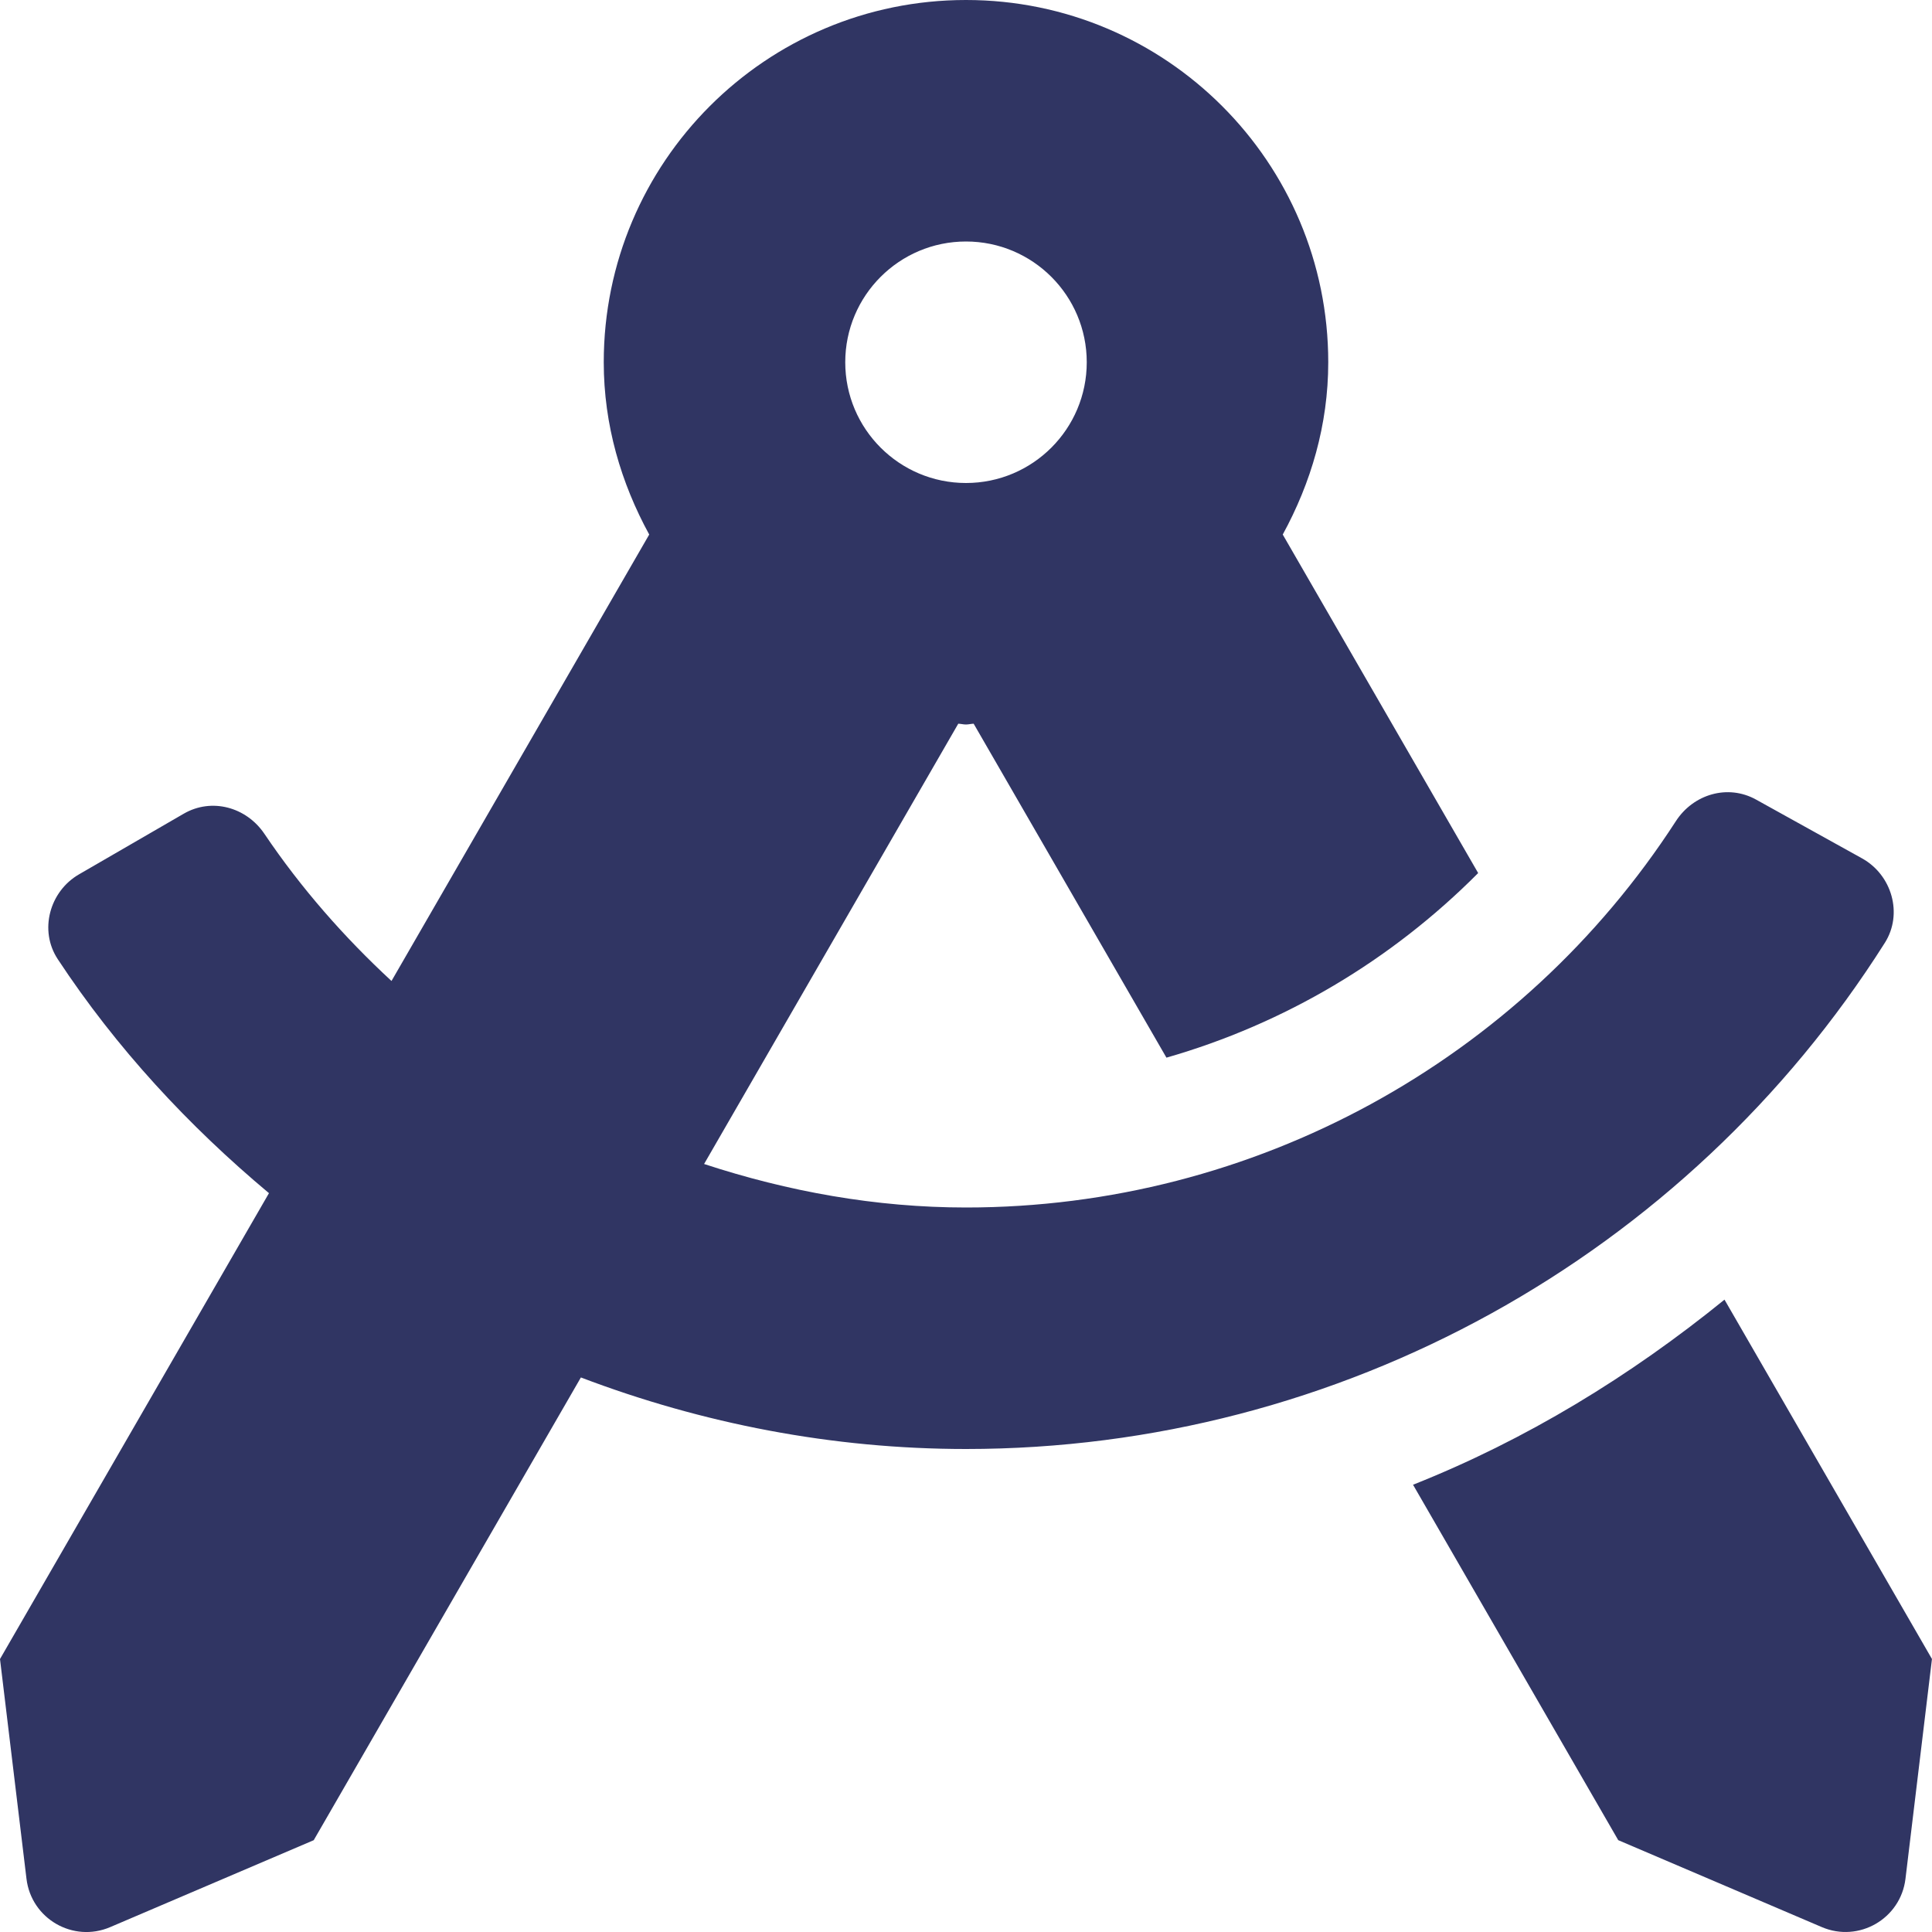
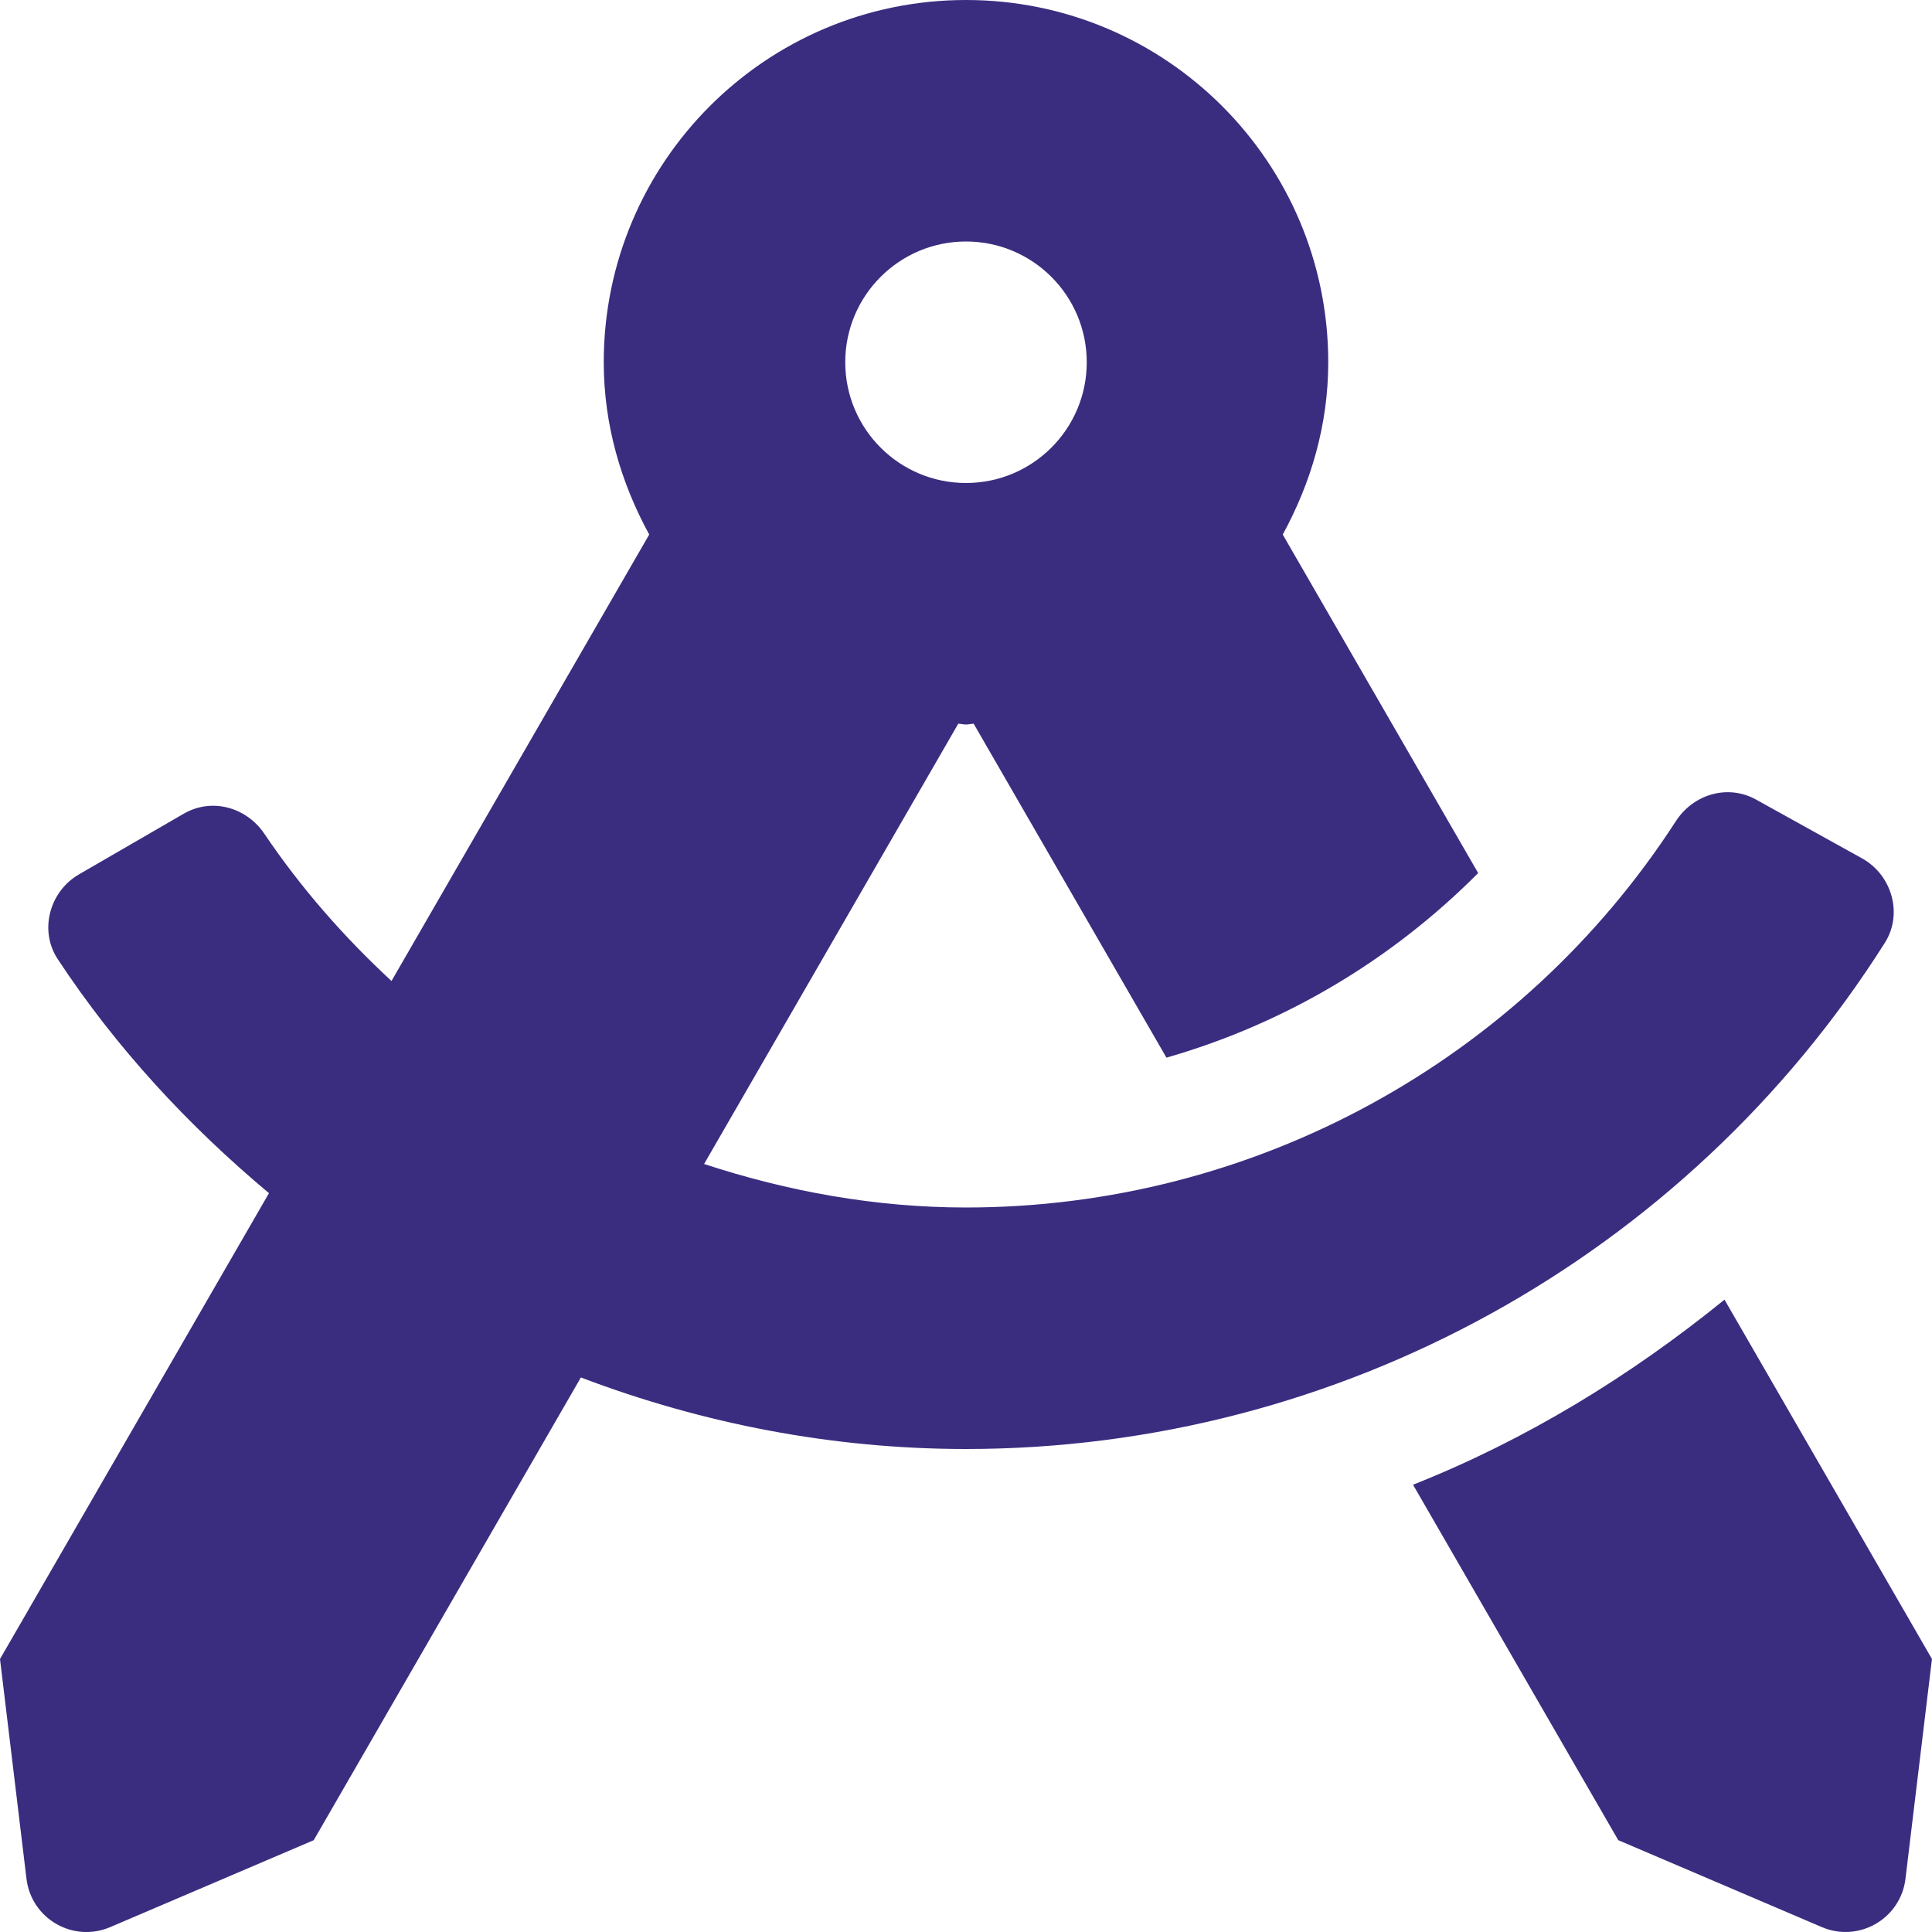
<svg xmlns="http://www.w3.org/2000/svg" viewBox="0 0 512 512">
-   <path d="M457.01 344.42c-25.05 20.33-52.63 37.18-82.54 49.05l54.38 94.19 53.95 23.04c9.81 4.19 20.89-2.21 22.17-12.8l7.02-58.25-54.98-95.23zm42.49-94.56c4.86-7.67 1.89-17.99-6.05-22.39l-28.07-15.57c-7.48-4.15-16.61-1.46-21.26 5.72C403.01 281.15 332.25 320 256 320c-23.93 0-47.23-4.25-69.41-11.53l67.36-116.68c.7.02 1.34.21 2.04.21s1.35-.19 2.04-.21l51.09 88.5c31.23-8.96 59.56-25.75 82.61-48.92l-51.79-89.71C347.39 128.03 352 112.63 352 96c0-53.02-42.98-96-96-96s-96 42.98-96 96c0 16.63 4.61 32.03 12.05 45.66l-68.3 118.31c-12.55-11.61-23.96-24.59-33.68-39-4.79-7.1-13.97-9.62-21.38-5.33l-27.75 16.07c-7.85 4.54-10.63 14.9-5.64 22.47 15.57 23.64 34.69 44.21 55.98 62.02L0 439.66l7.02 58.25c1.28 10.59 12.36 16.99 22.17 12.8l53.95-23.04 70.8-122.63C186.13 377.28 220.62 384 256 384c99.05 0 190.88-51.01 243.5-134.14zM256 64c17.67 0 32 14.33 32 32s-14.33 32-32 32-32-14.33-32-32 14.33-32 32-32z" fill="#303563" />
+   <path d="M457.01 344.42c-25.05 20.33-52.63 37.18-82.54 49.05l54.38 94.19 53.95 23.04c9.81 4.19 20.89-2.21 22.17-12.8l7.02-58.25-54.98-95.23zm42.49-94.56c4.86-7.67 1.89-17.99-6.05-22.39l-28.07-15.57c-7.48-4.15-16.61-1.46-21.26 5.72C403.01 281.15 332.25 320 256 320c-23.93 0-47.23-4.25-69.41-11.53l67.36-116.68c.7.02 1.34.21 2.04.21s1.35-.19 2.04-.21l51.09 88.5c31.23-8.96 59.56-25.75 82.61-48.92l-51.79-89.71C347.39 128.03 352 112.63 352 96c0-53.02-42.98-96-96-96s-96 42.98-96 96c0 16.63 4.61 32.03 12.05 45.66l-68.3 118.31c-12.55-11.61-23.96-24.59-33.68-39-4.79-7.1-13.97-9.62-21.38-5.33l-27.75 16.07c-7.85 4.54-10.63 14.9-5.64 22.47 15.57 23.64 34.69 44.21 55.98 62.02L0 439.66l7.02 58.25c1.28 10.59 12.36 16.99 22.17 12.8l53.95-23.04 70.8-122.63C186.13 377.28 220.62 384 256 384c99.05 0 190.88-51.01 243.5-134.14zM256 64c17.67 0 32 14.33 32 32s-14.33 32-32 32-32-14.33-32-32 14.33-32 32-32z" fill="#3a2d80" />
</svg>
